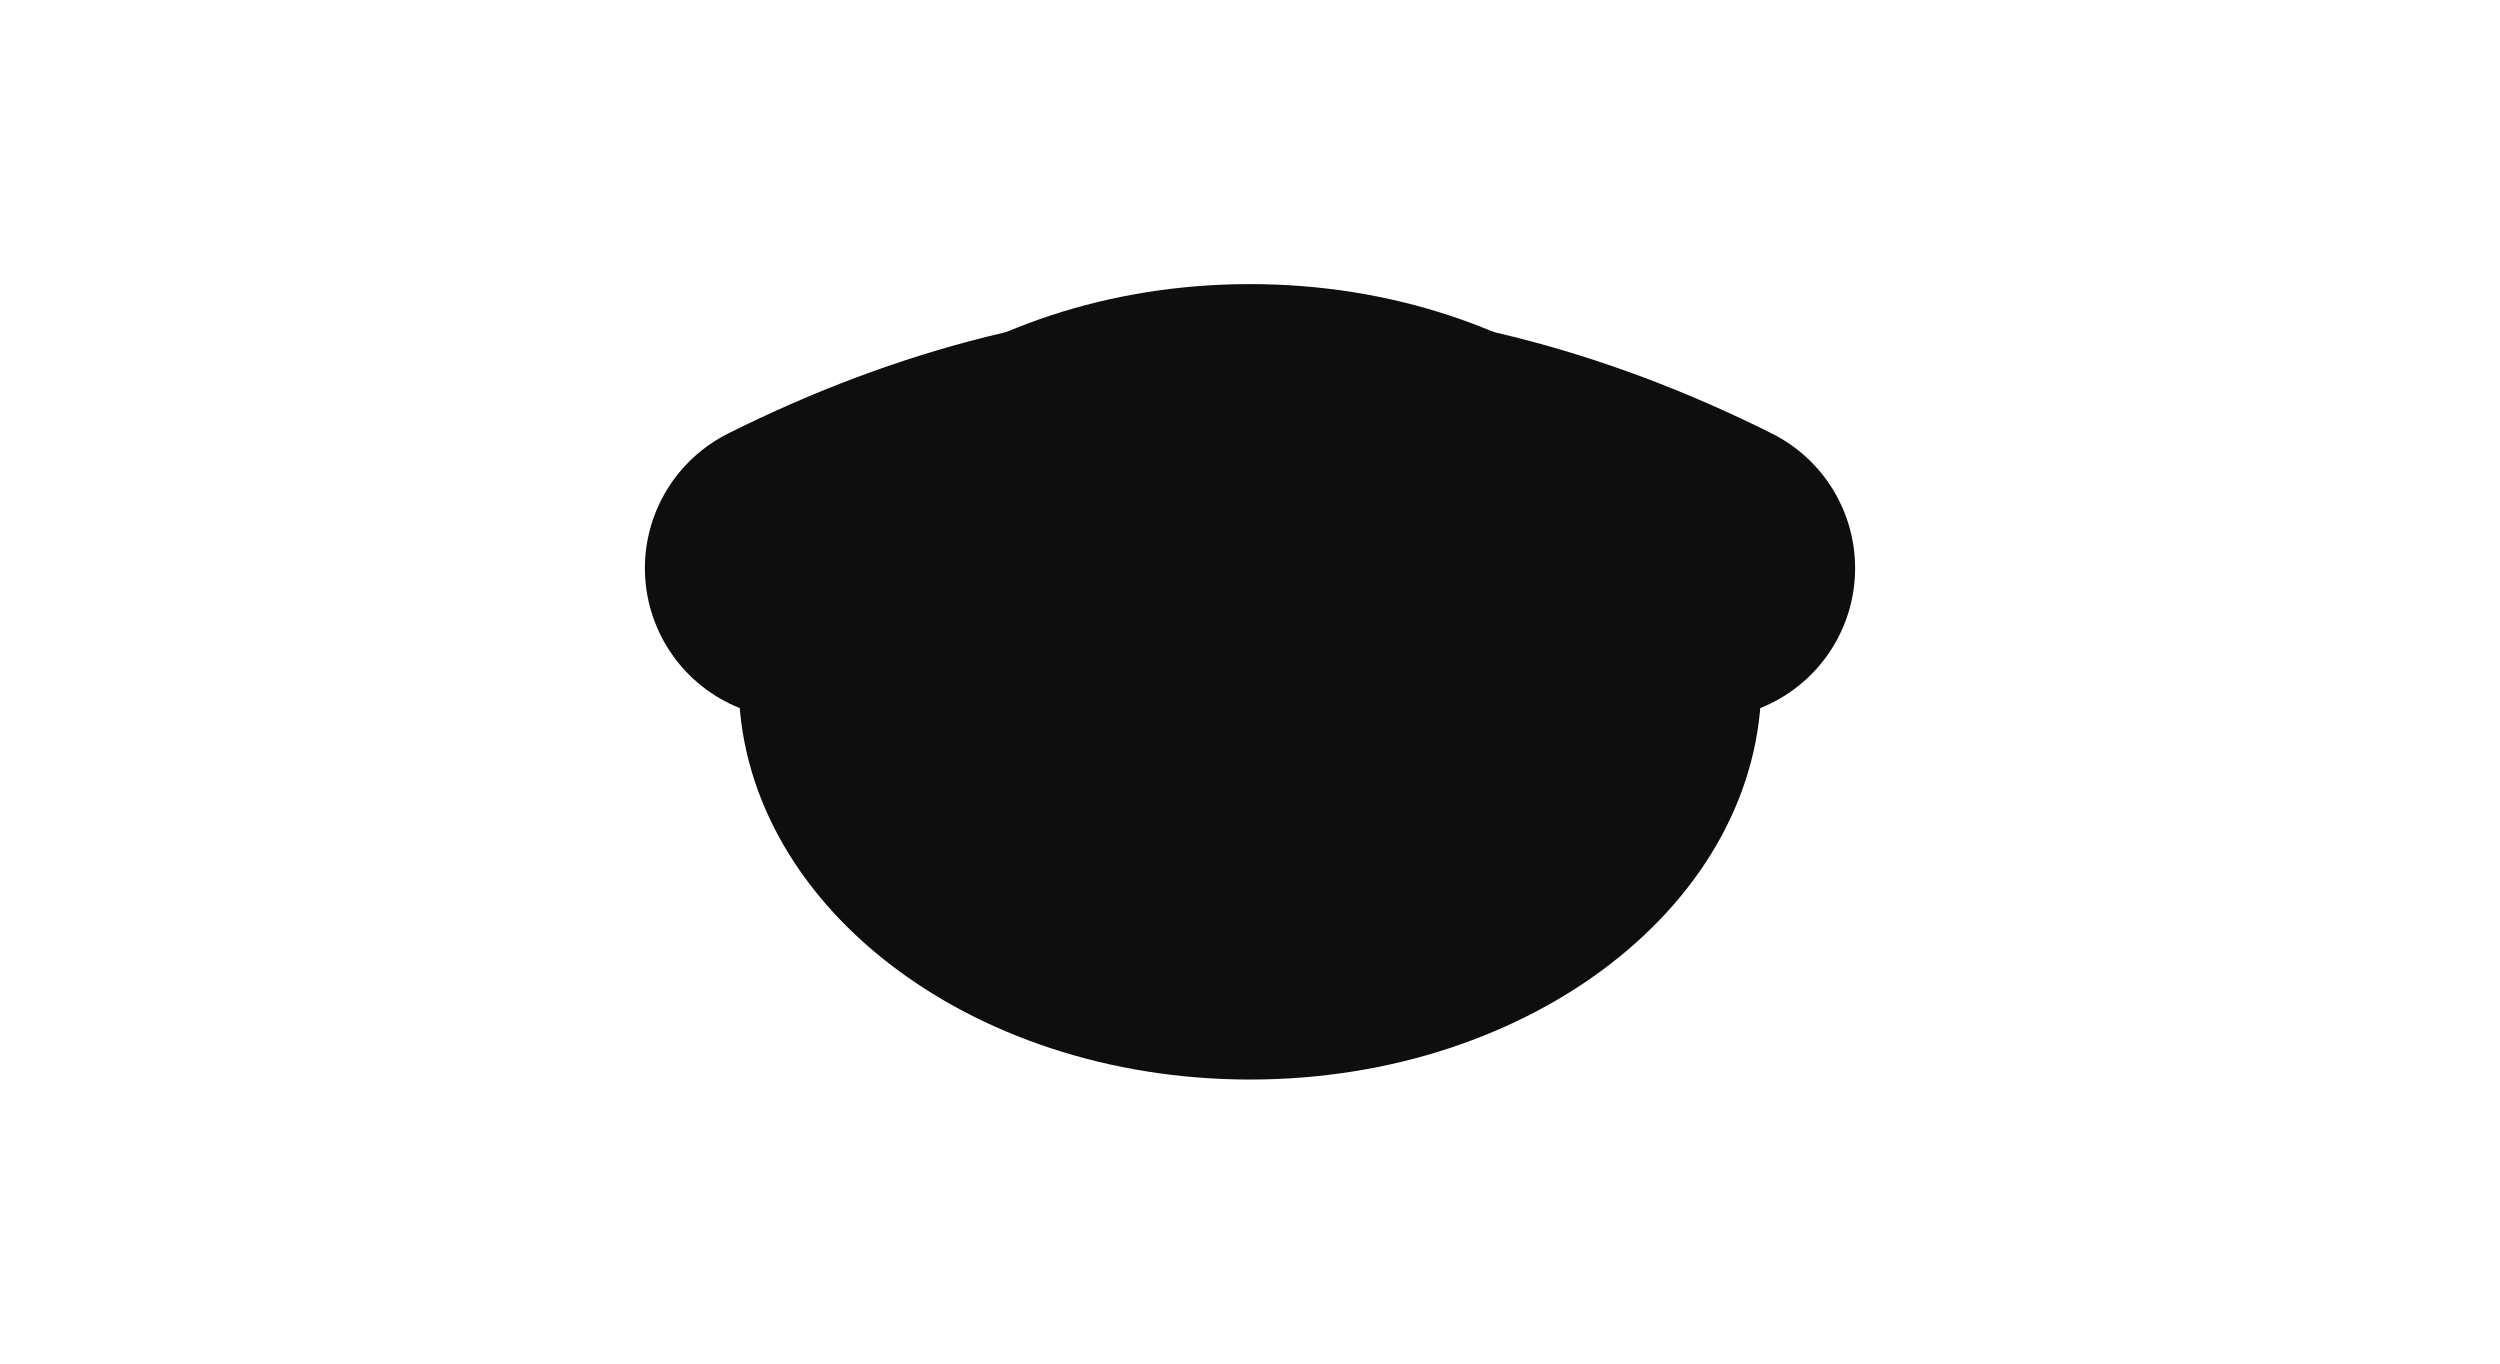
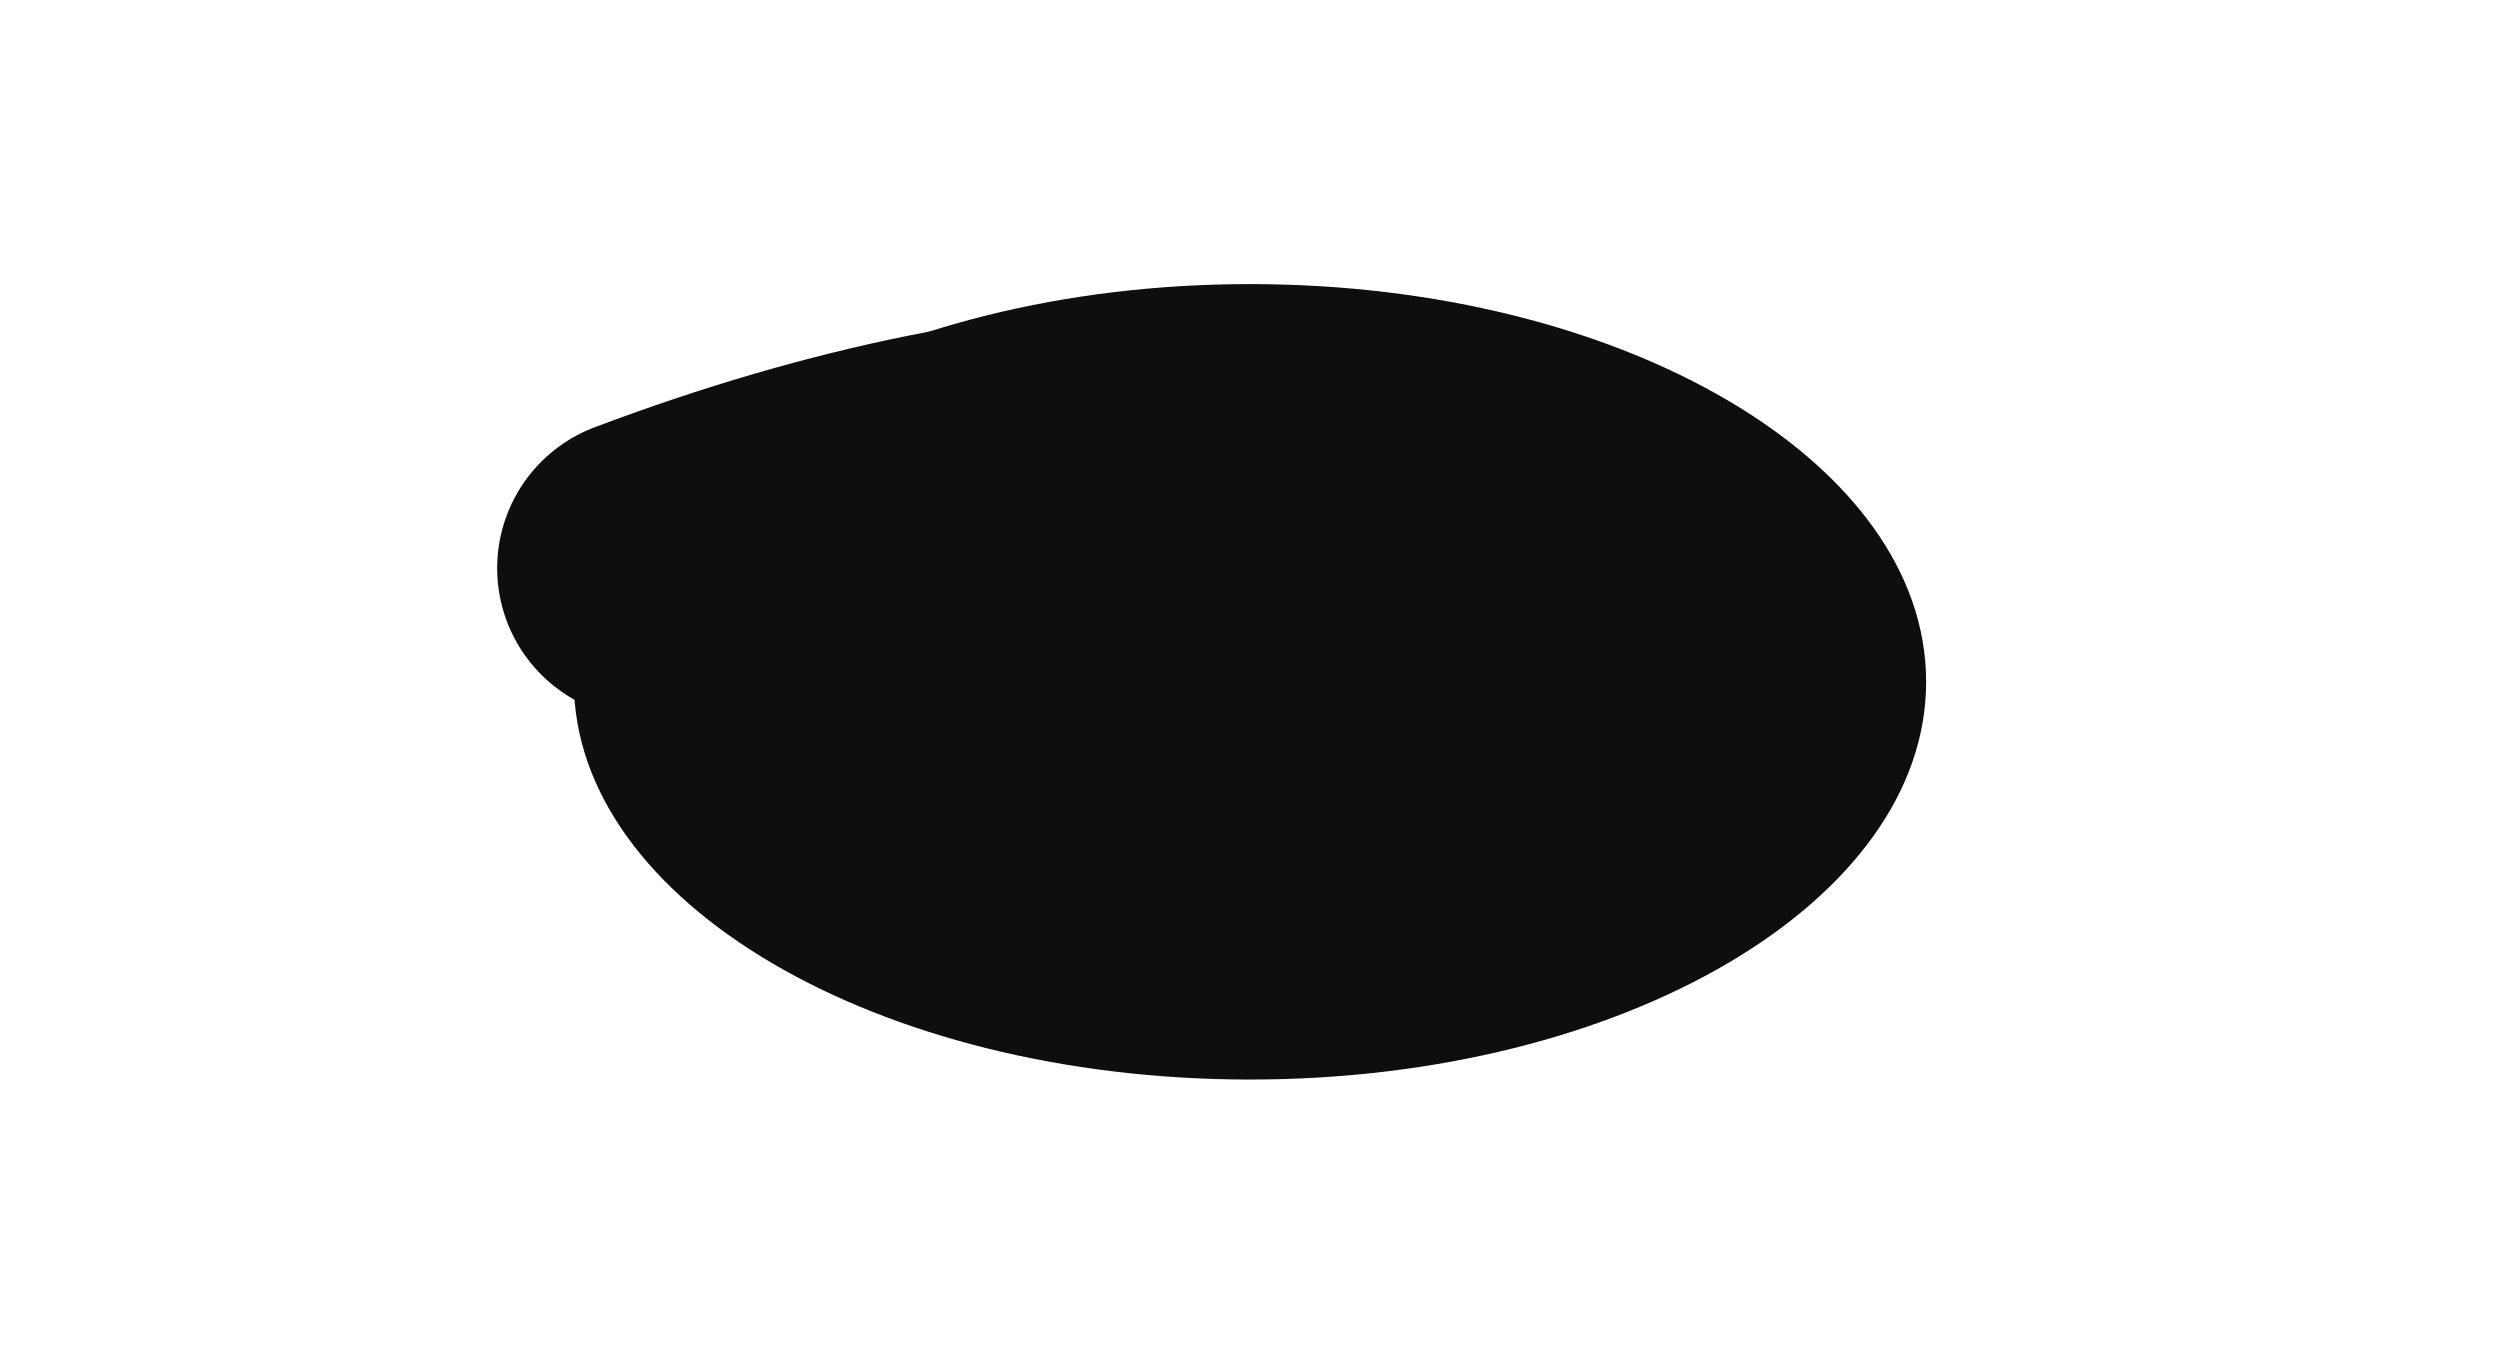
<svg xmlns="http://www.w3.org/2000/svg" viewBox="0 0 44 24" width="44" height="24">
-   <ellipse cx="22" cy="12" rx="9" ry="7" fill="#0e0e0e" />
-   <path d="M14 10 Q22 6 30 10" fill="none" stroke="#0e0e0e" stroke-width="5.3" stroke-linecap="round" />
+   <ellipse cx="22" cy="12" rx="11.9" ry="7" fill="#0e0e0e" />
+   <path d="M11.4 10 Q22.0 6 30 10" fill="none" stroke="#0e0e0e" stroke-width="5.3" stroke-linecap="round" />
</svg>
